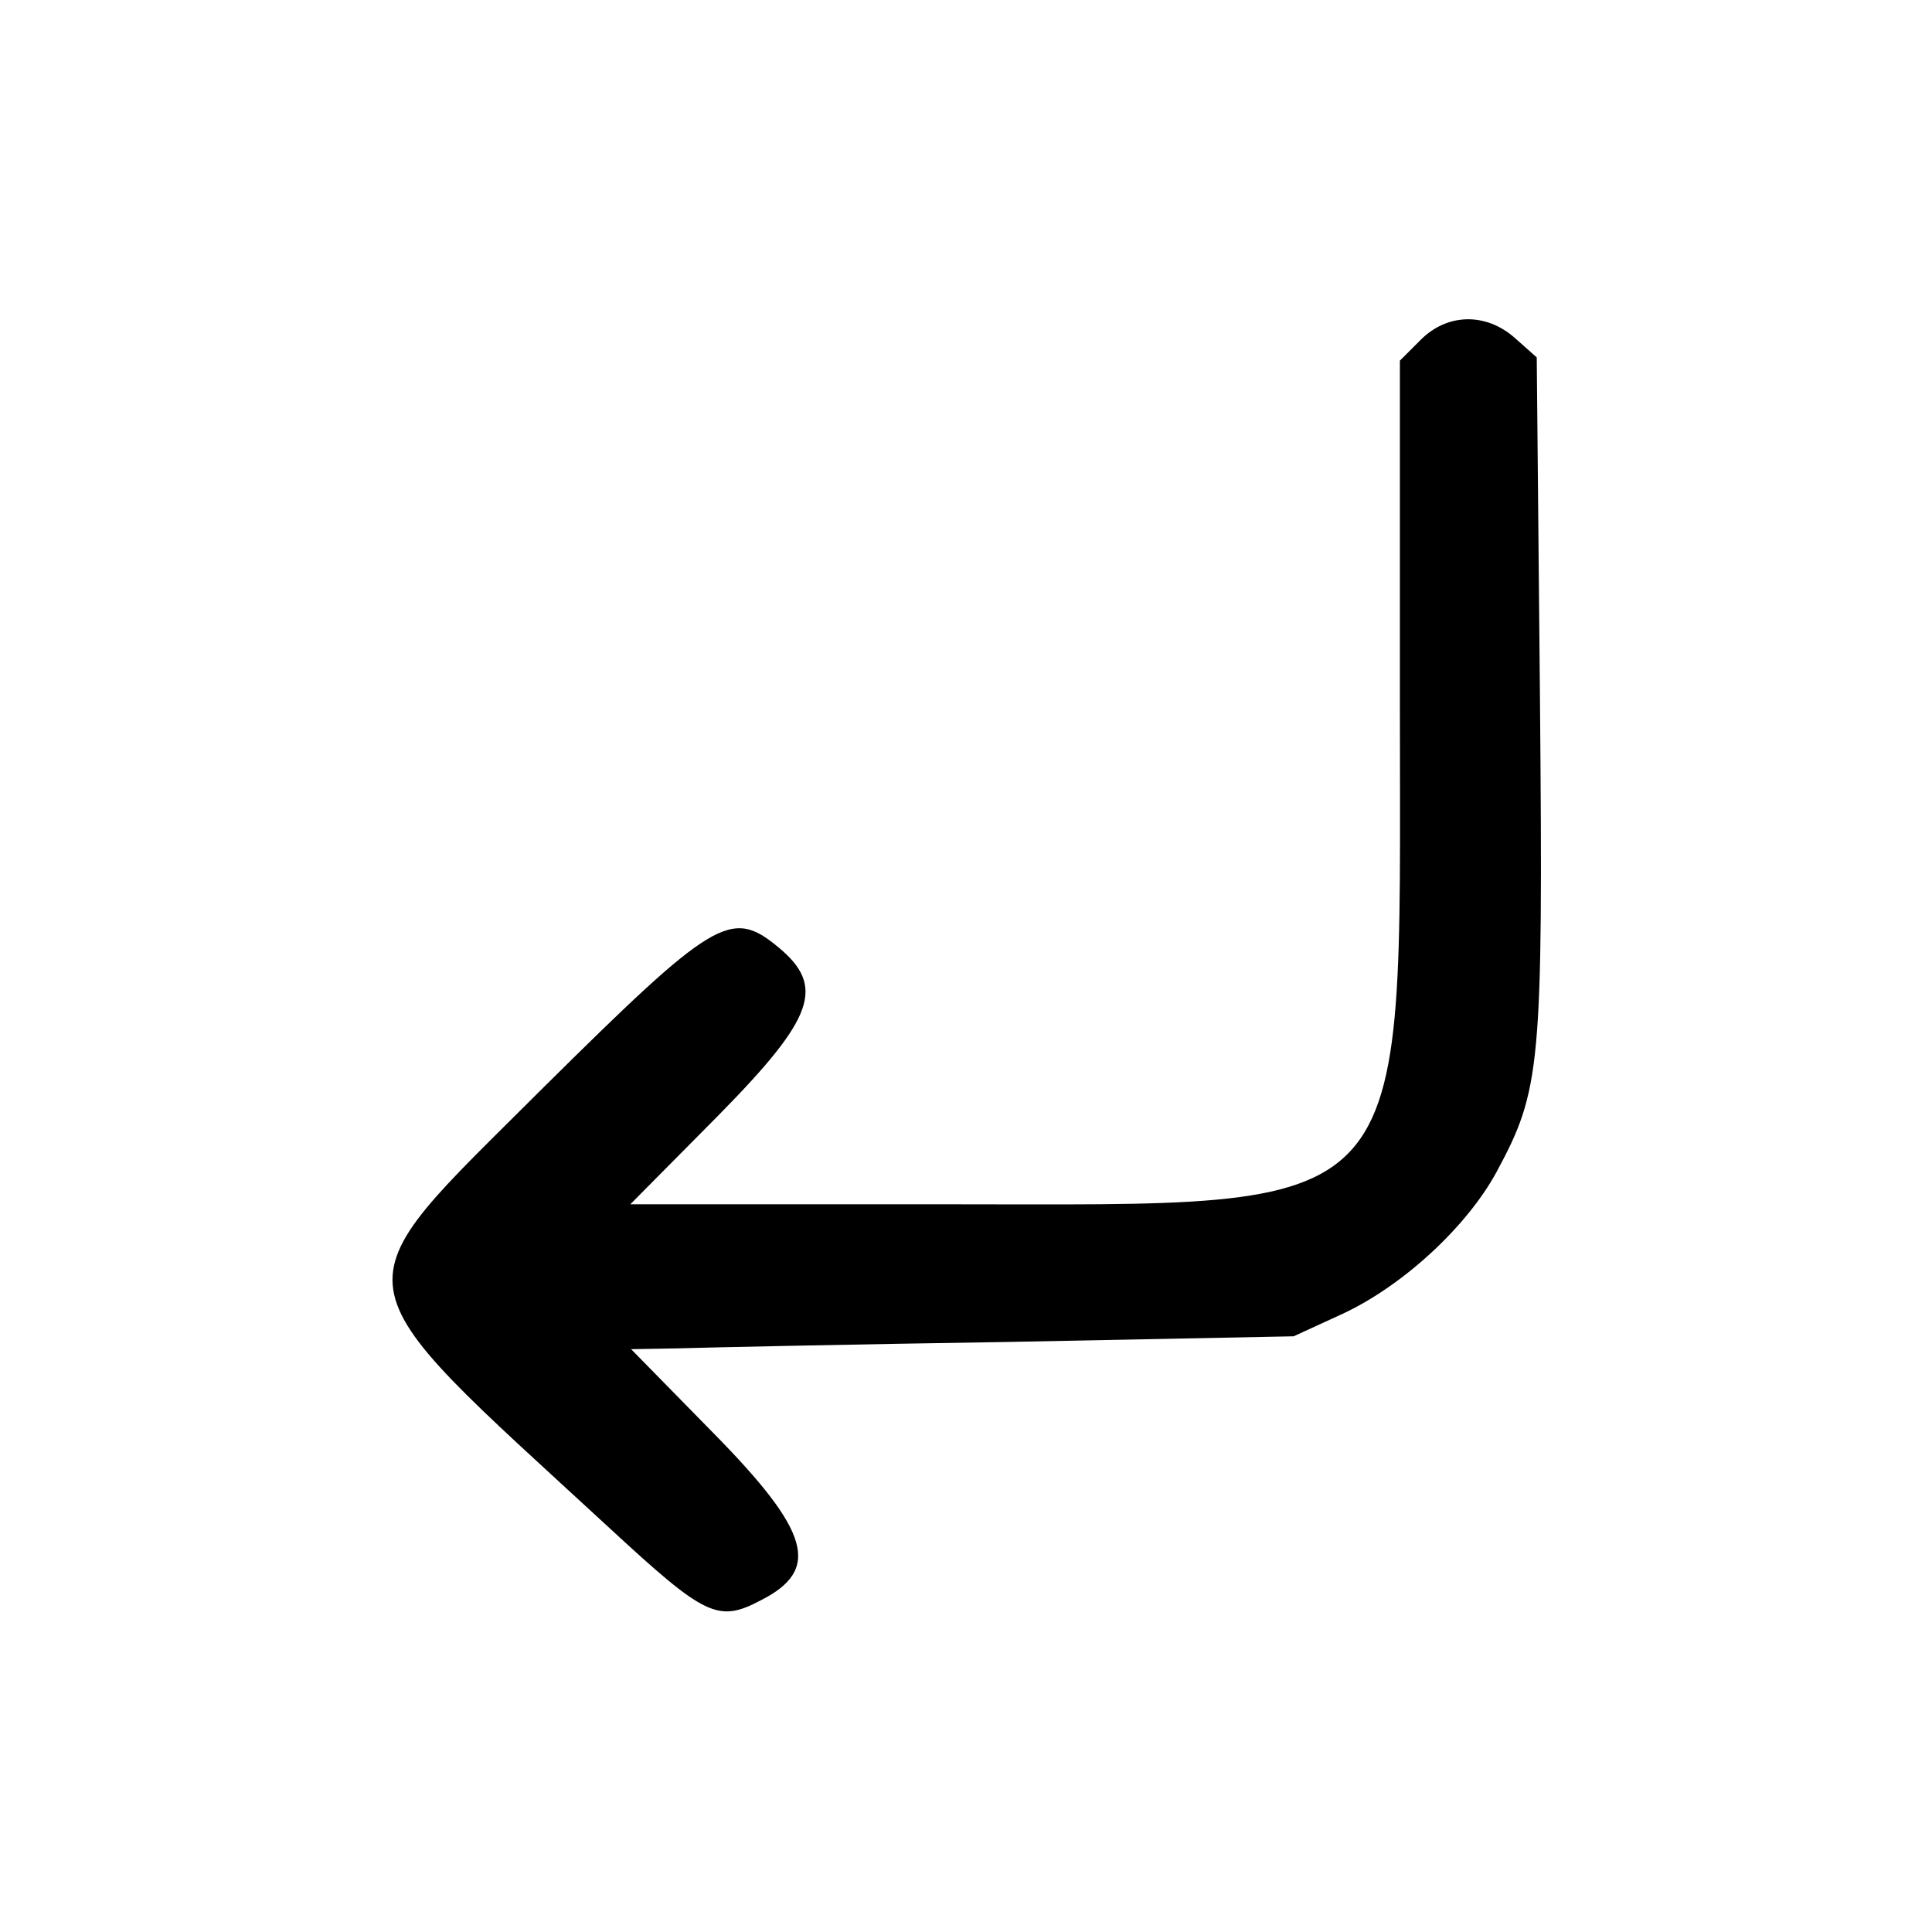
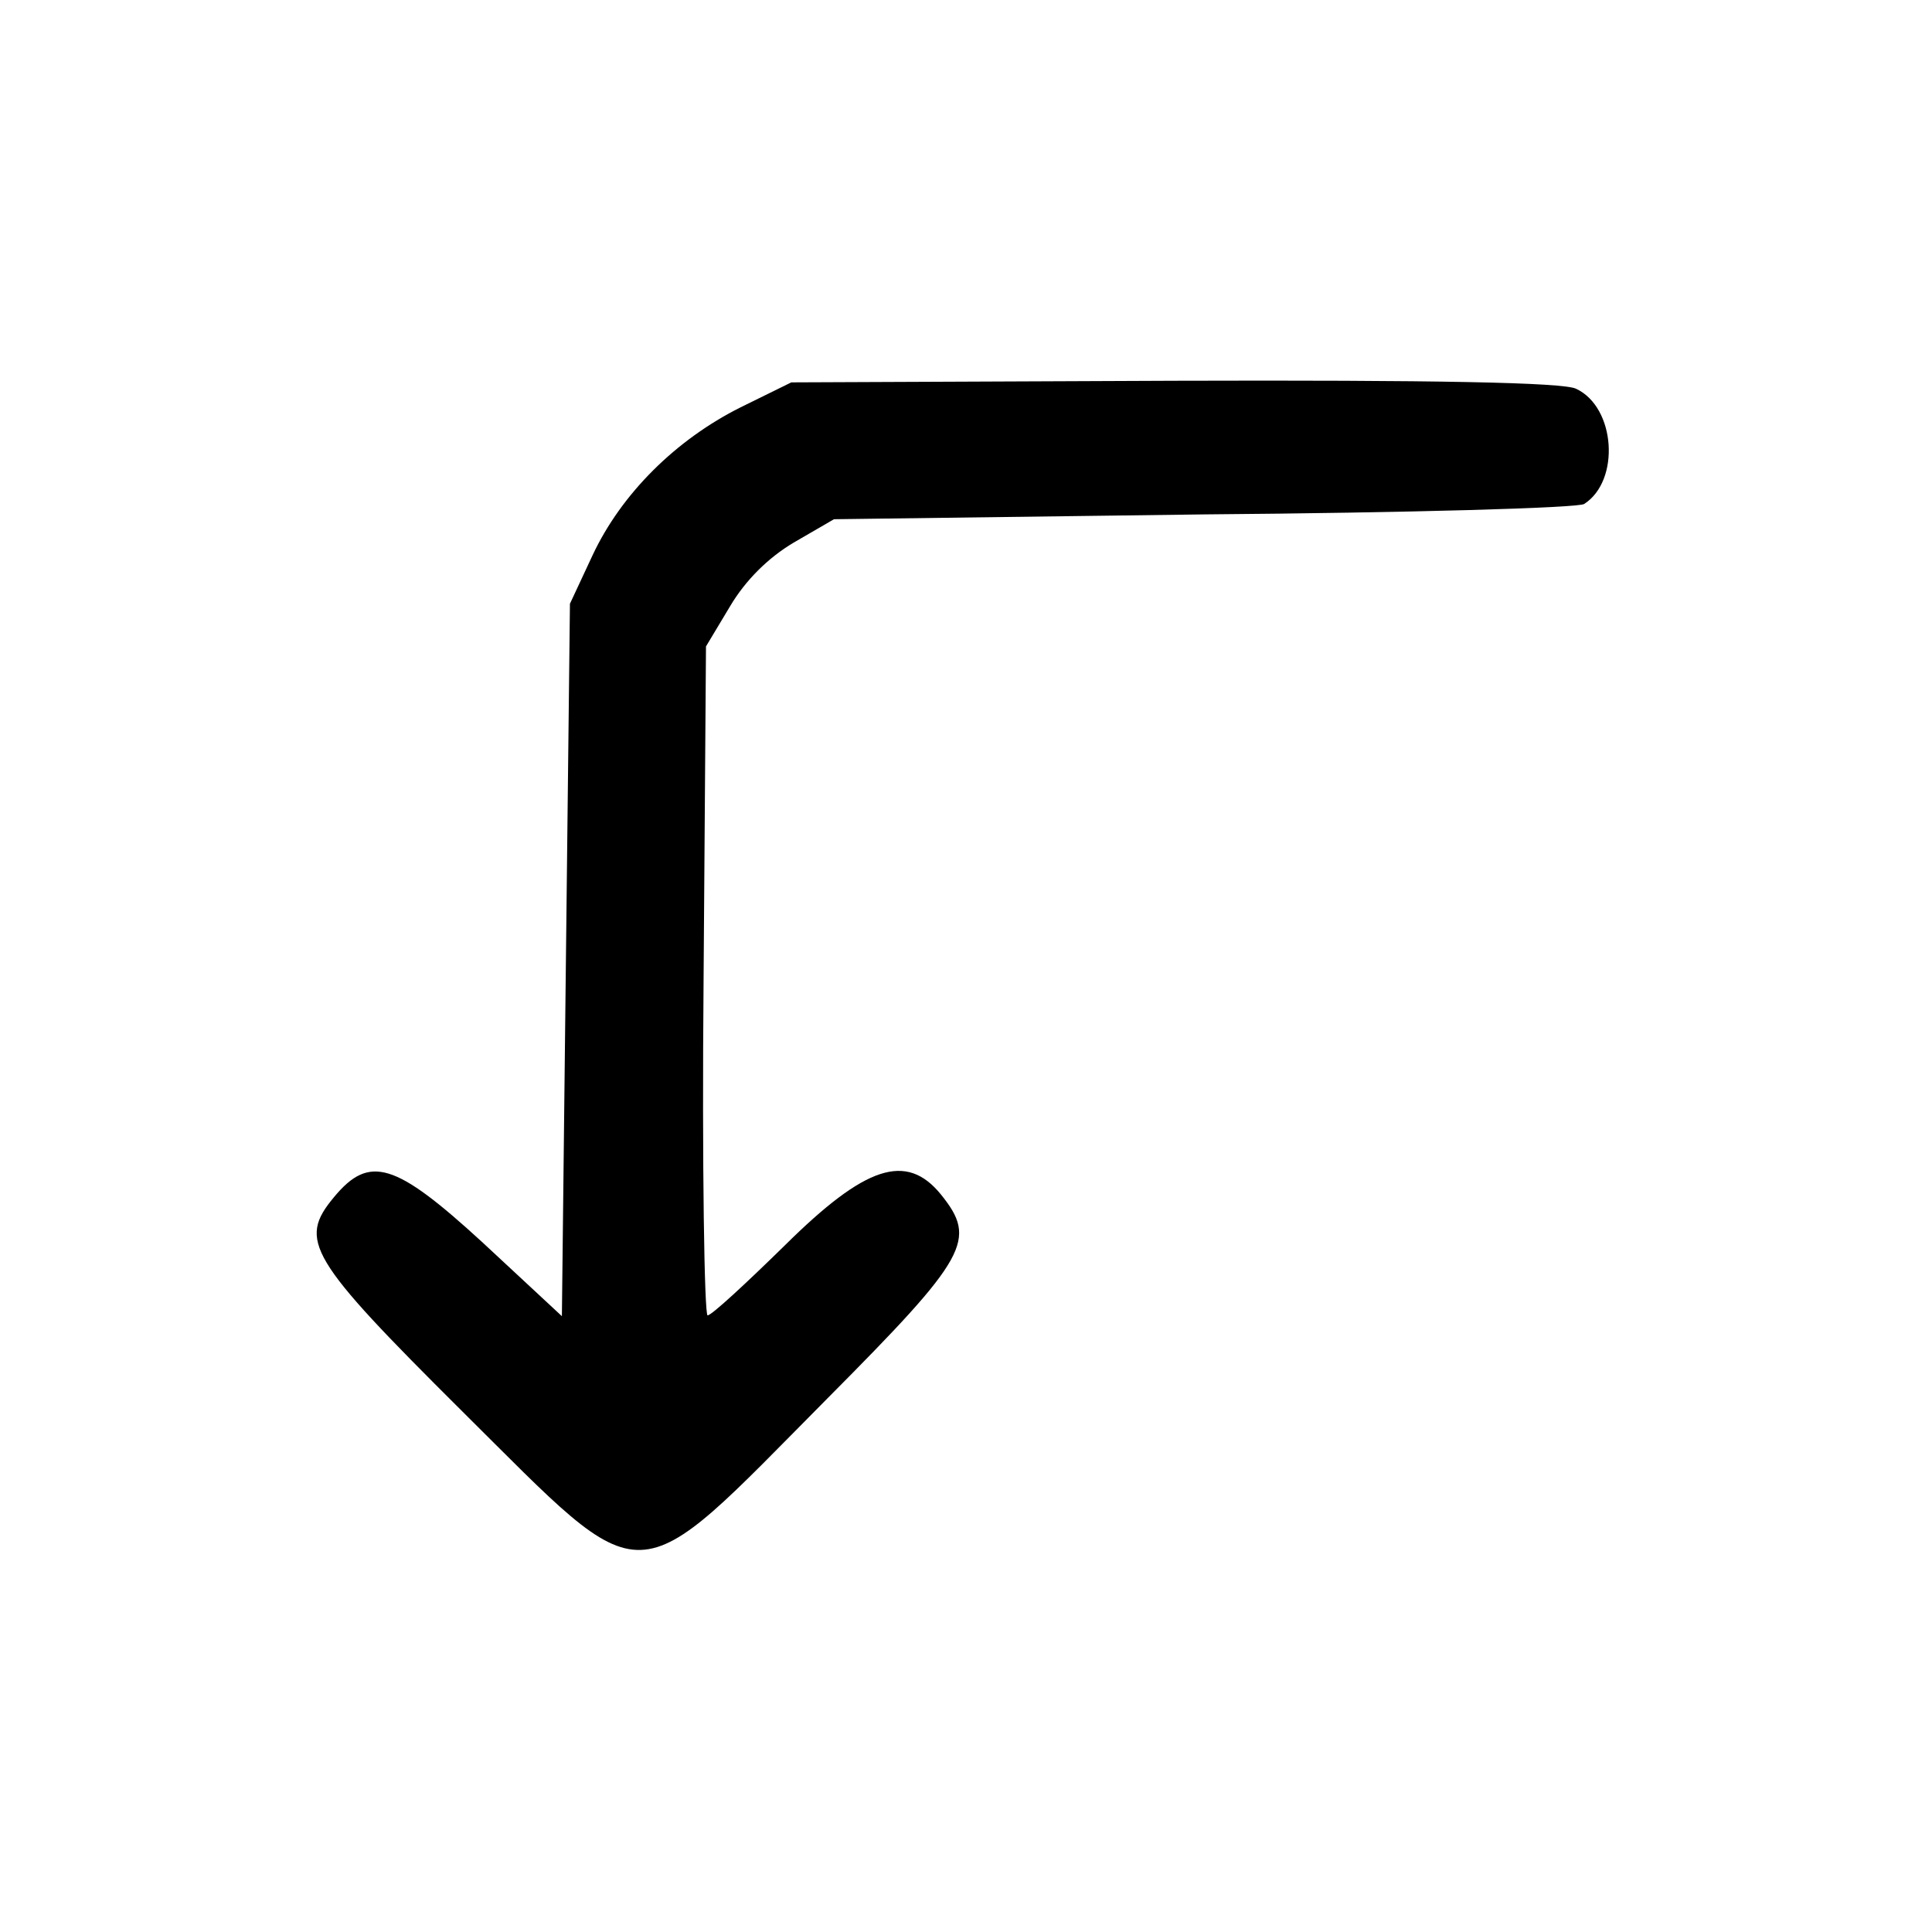
<svg xmlns="http://www.w3.org/2000/svg" width="24" height="24" viewBox="0 0 24 24" fill="currentColor">
-   <path d="M7.58 18.99c-3.48-3.21-3.43-2.88-.83-5.48 2.11-2.09 2.33-2.23 2.91-1.75.6.49.46.88-.73 2.09l-1.1 1.11h3.89c5.93 0 5.67.28 5.67-6.16V4.48l.26-.26c.33-.33.81-.34 1.17-.02l.27.24.04 4.23c.04 4.59.01 4.87-.54 5.89-.37.68-1.16 1.41-1.91 1.76l-.61.28-3.54.07c-1.95.03-3.8.07-4.12.08l-.57.01 1.02 1.04c1.21 1.23 1.34 1.7.59 2.08-.53.28-.69.2-1.87-.89" />
+   <path d="M19.58 4.83c.49.23.55 1.14.1 1.43-.06.05-2.19.11-4.72.13l-4.6.06-.5.29c-.32.19-.6.47-.79.79l-.3.5-.03 4.16c-.02 2.28.01 4.15.05 4.15.05 0 .48-.4.96-.87 1-.99 1.51-1.16 1.94-.63.45.56.34.77-1.41 2.53-2.47 2.49-2.2 2.48-4.54.16-1.91-1.9-2.04-2.12-1.59-2.66.44-.53.76-.43 1.84.56l.99.92.05-4.42.05-4.43.28-.6c.36-.77 1.04-1.44 1.84-1.84l.63-.31 4.76-.02c3.22-.01 4.84.02 4.99.1" />
</svg>
